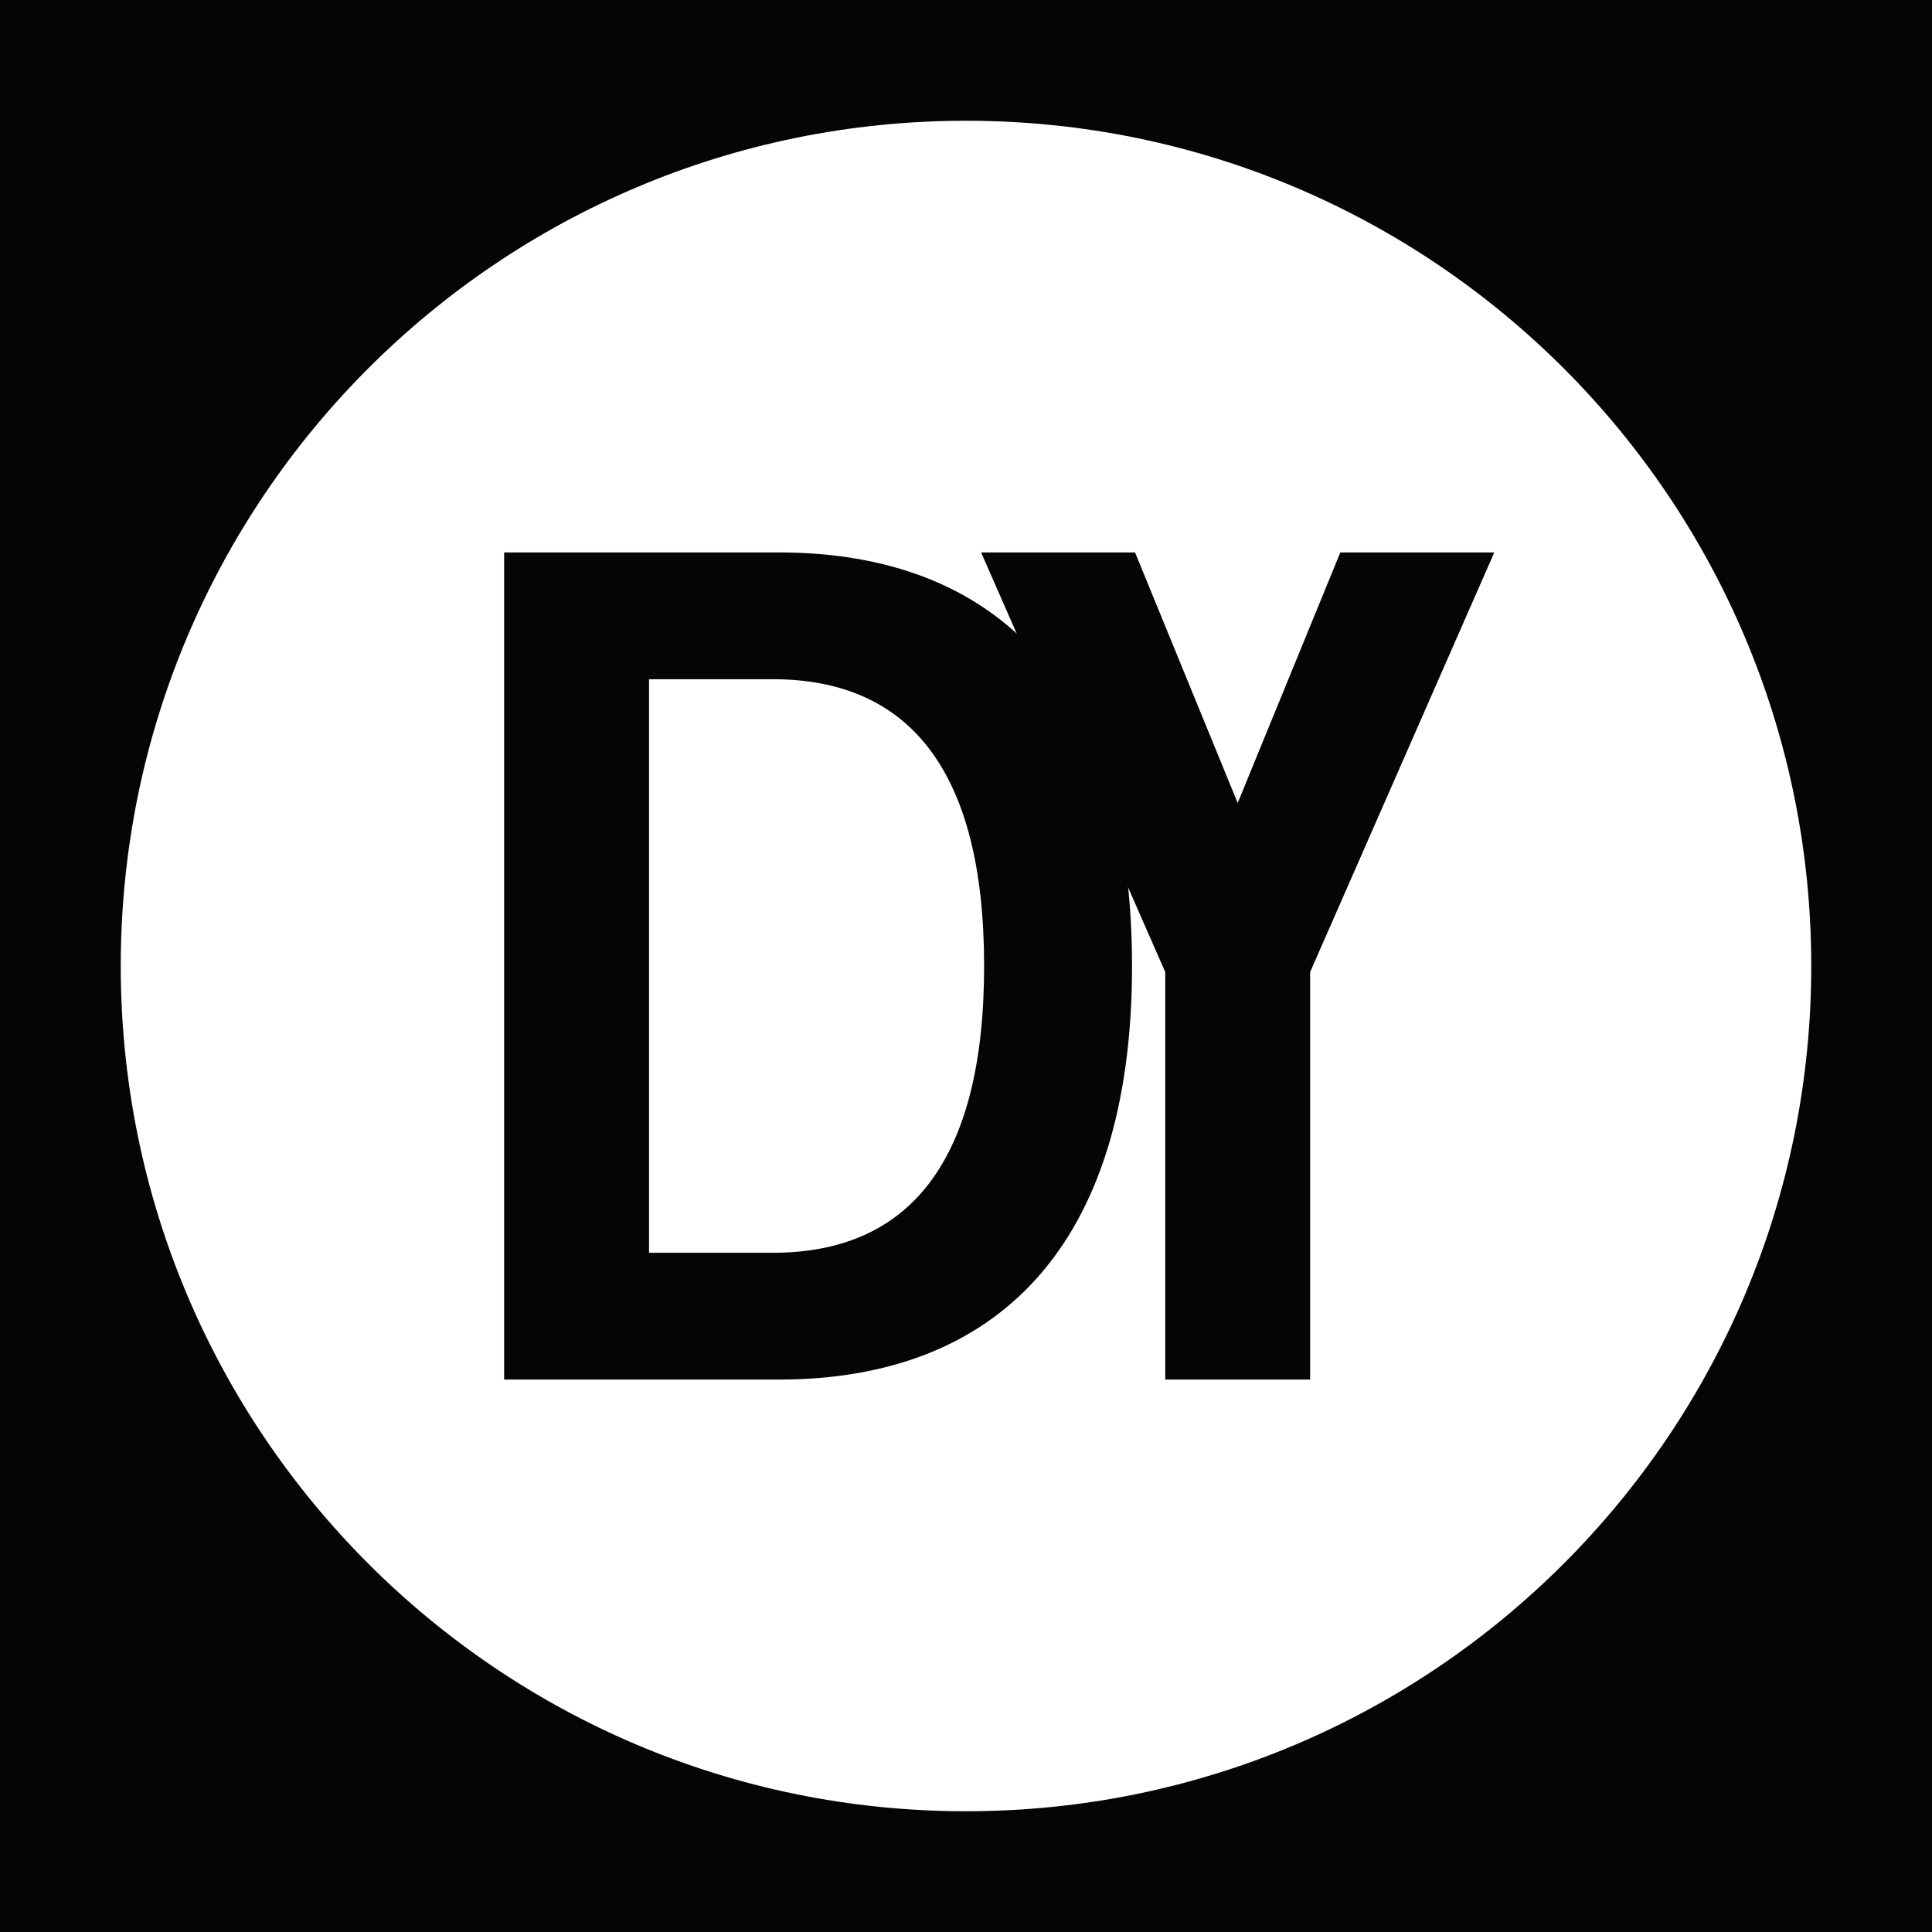
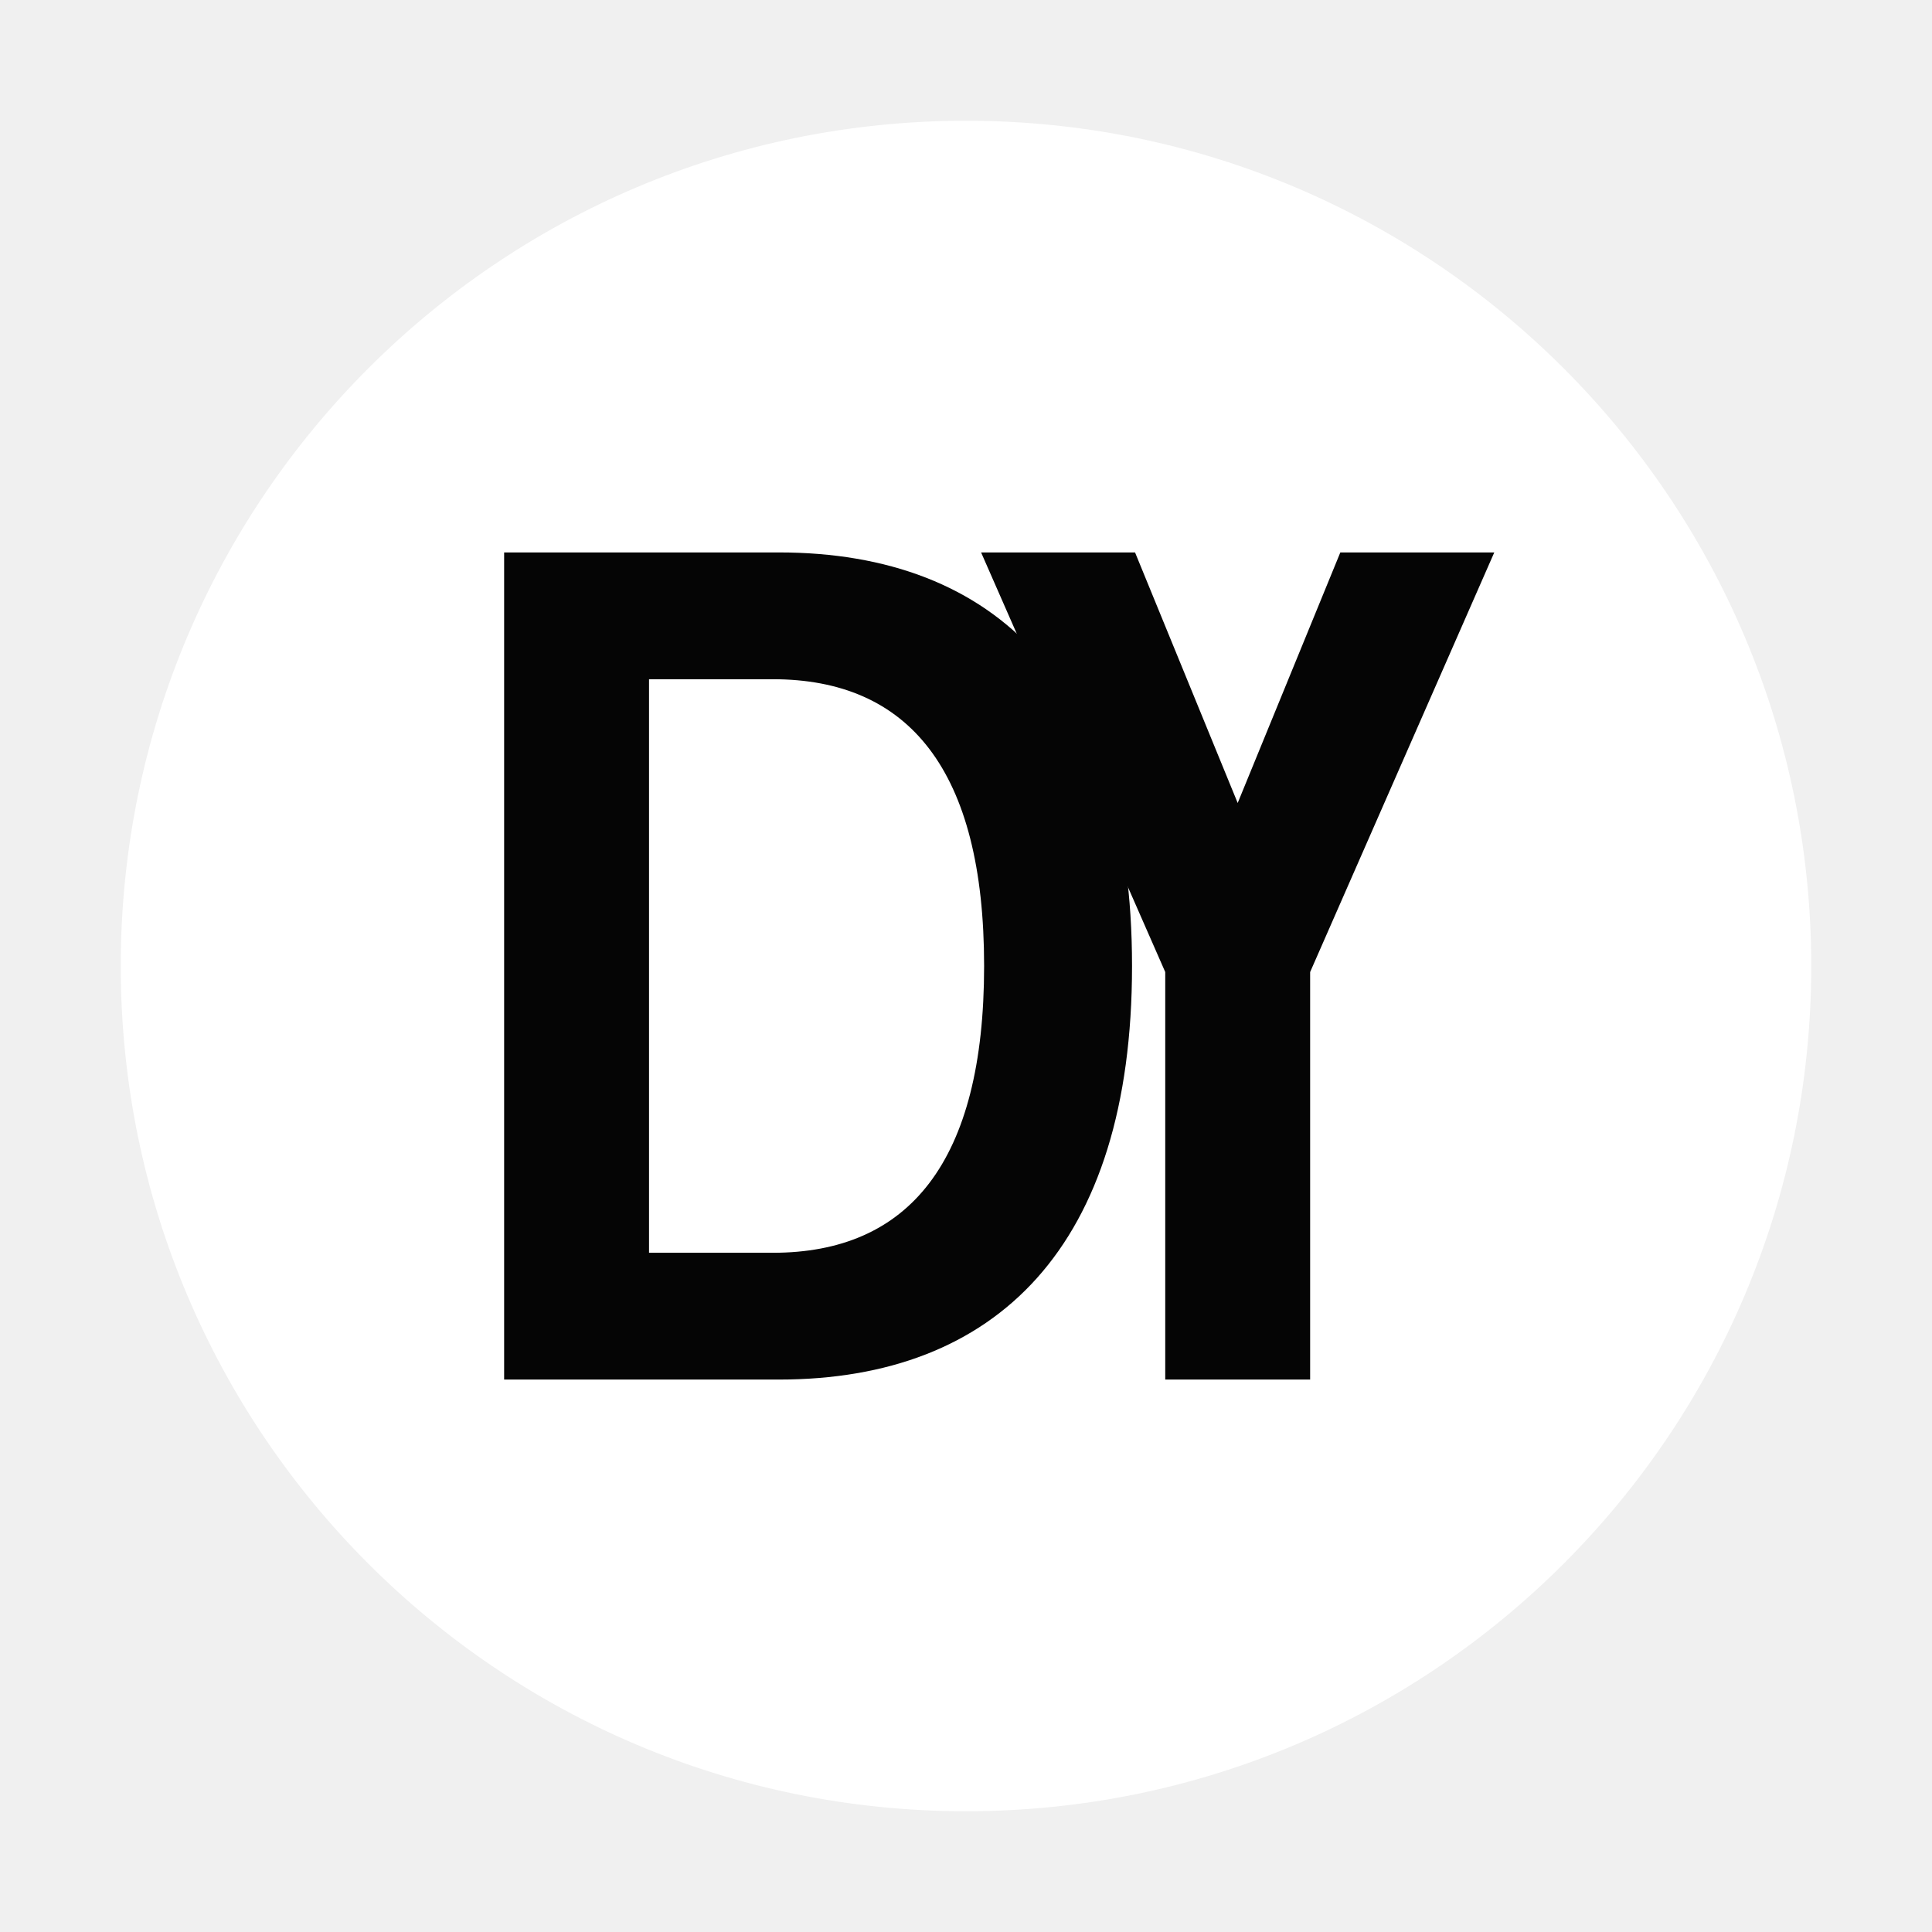
<svg xmlns="http://www.w3.org/2000/svg" viewBox="0 0 32 32" width="32" height="32">
-   <rect width="32" height="32" fill="#050505" />
  <circle cx="16" cy="16" r="14" fill="#fff" />
  <path fill="#050505" d="M8.35 9.15h4.55c3.6 0 5.85 2.2 5.85 6.85s-2.25 6.85-5.85 6.85H8.35zm2.4 2.1v9.5h2.05c2.25 0 3.5-1.5 3.5-4.75s-1.25-4.75-3.5-4.75z" />
  <path fill="#050505" d="M22.2 9.15h2.55l-3.05 6.95V22.85h-2.4v-6.75l-3.05-6.95h2.55l1.7 4.15z" />
</svg>
